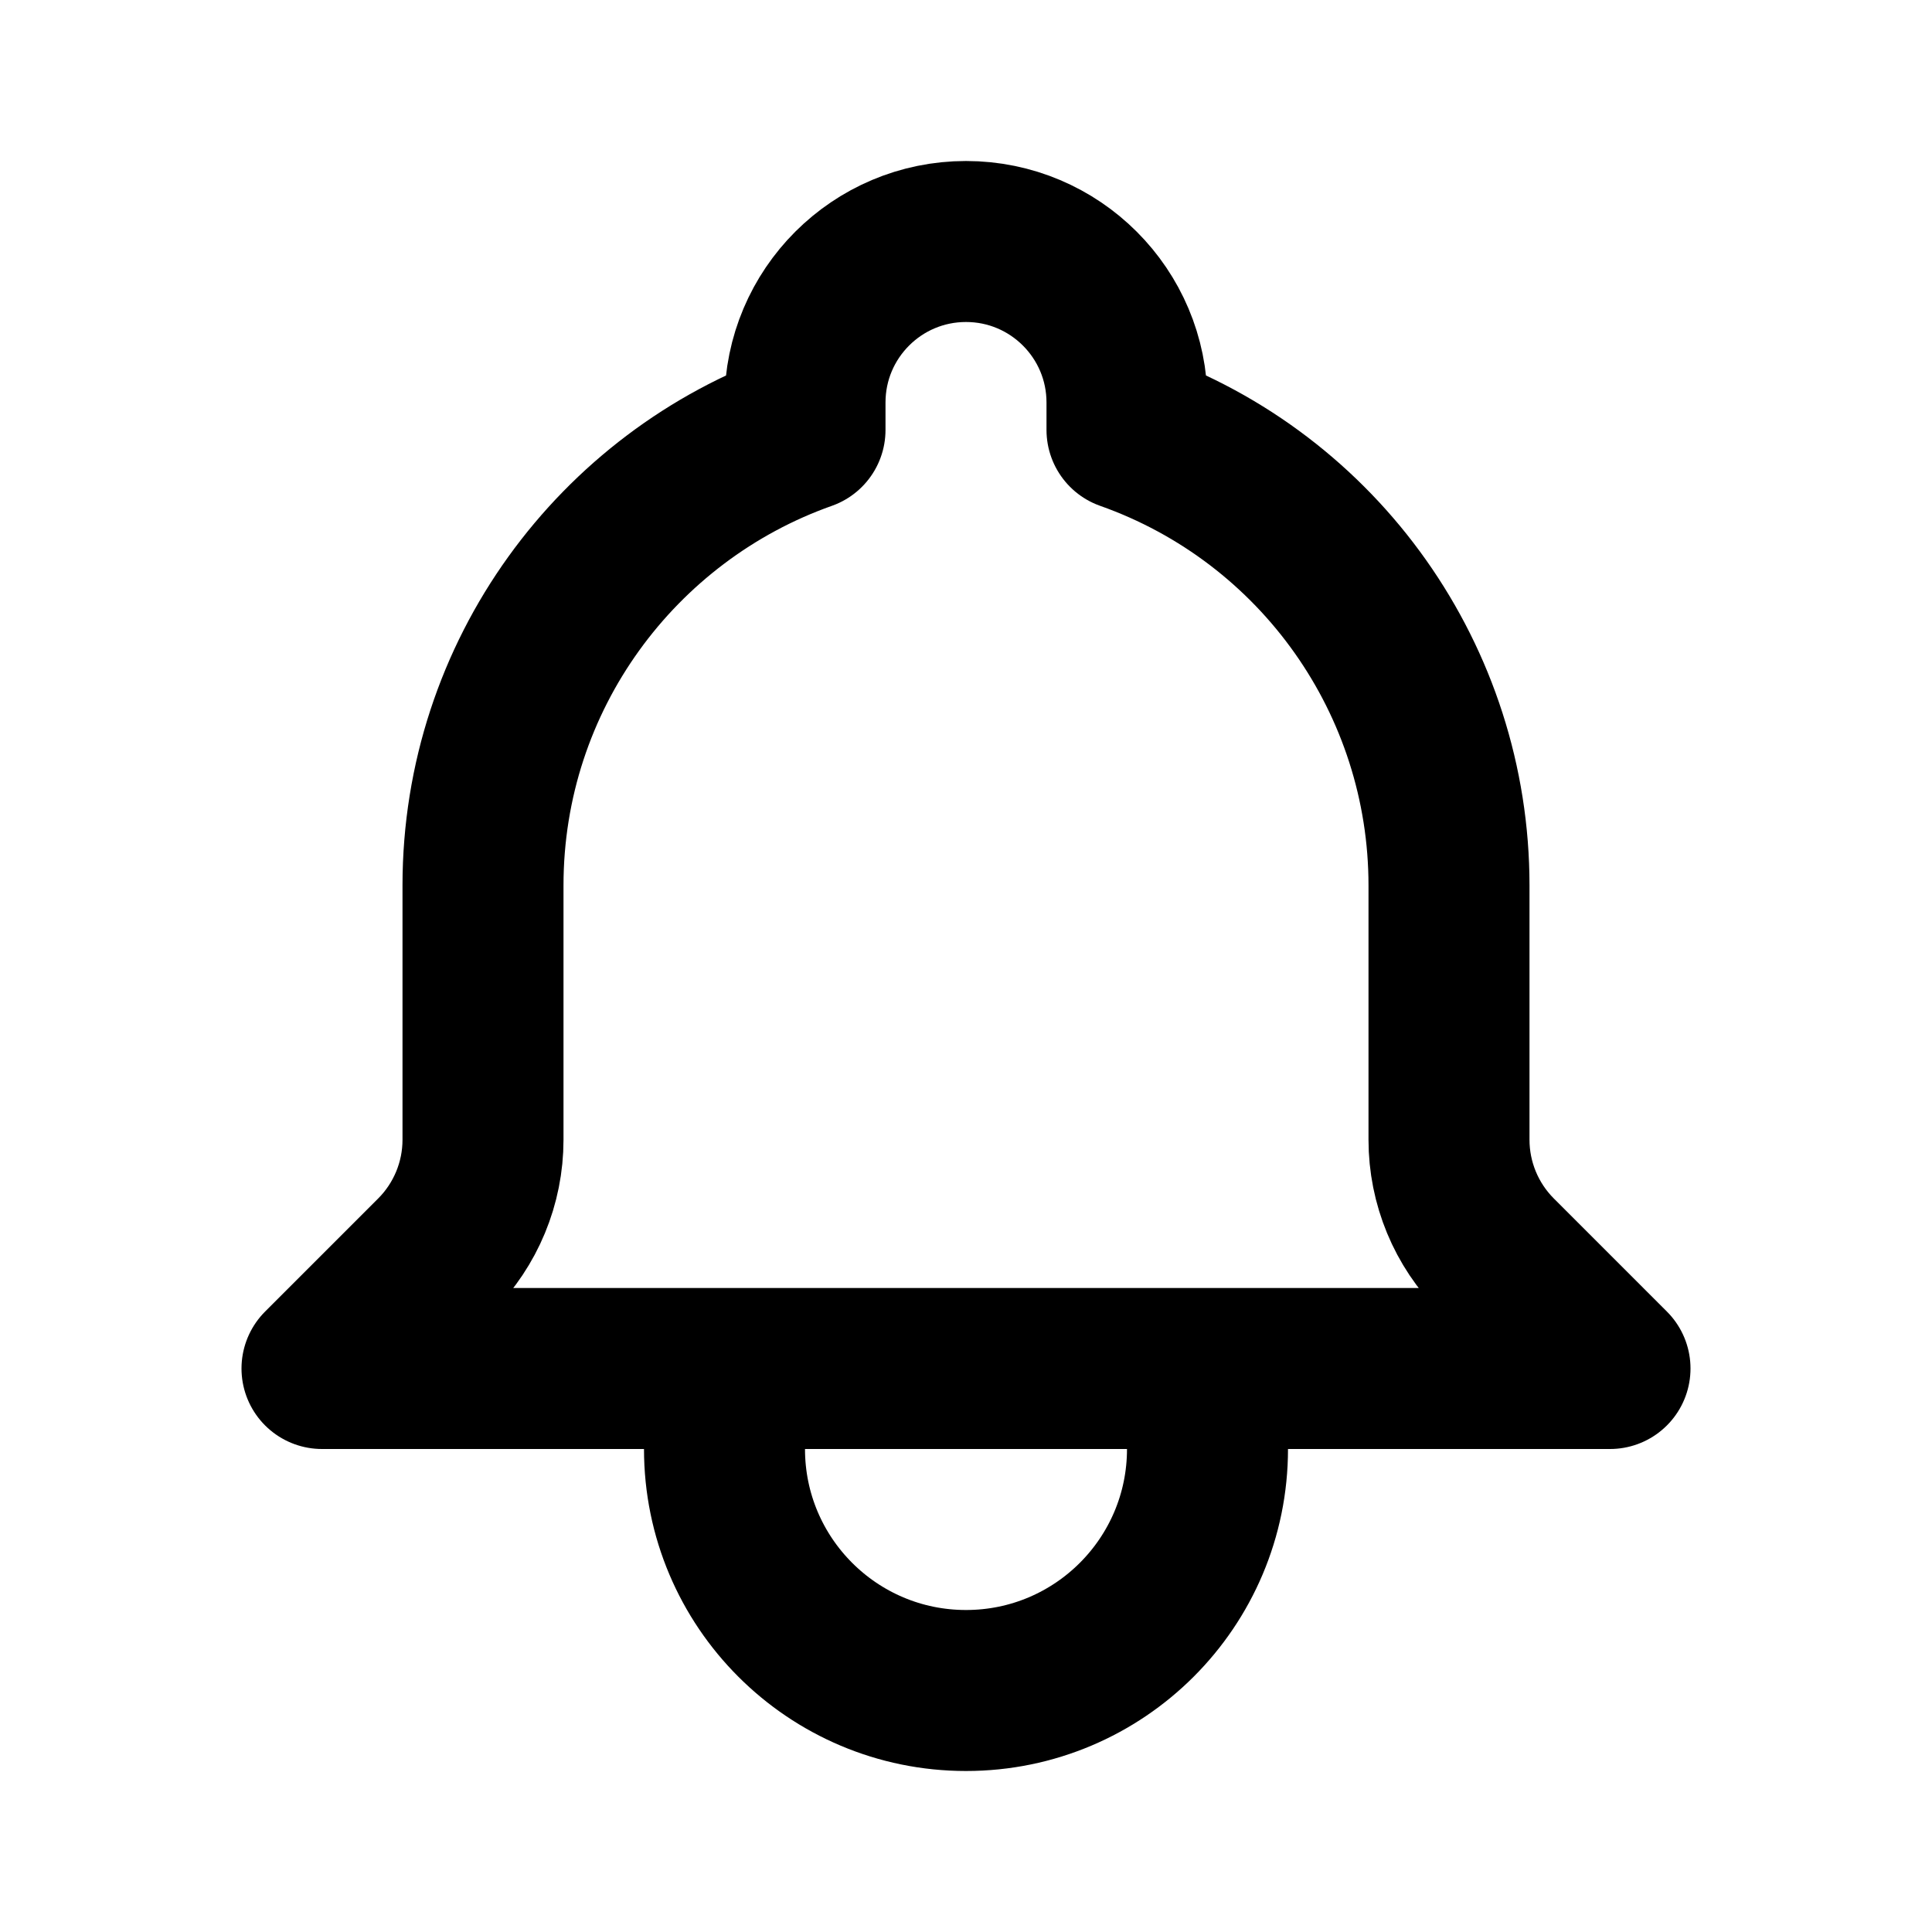
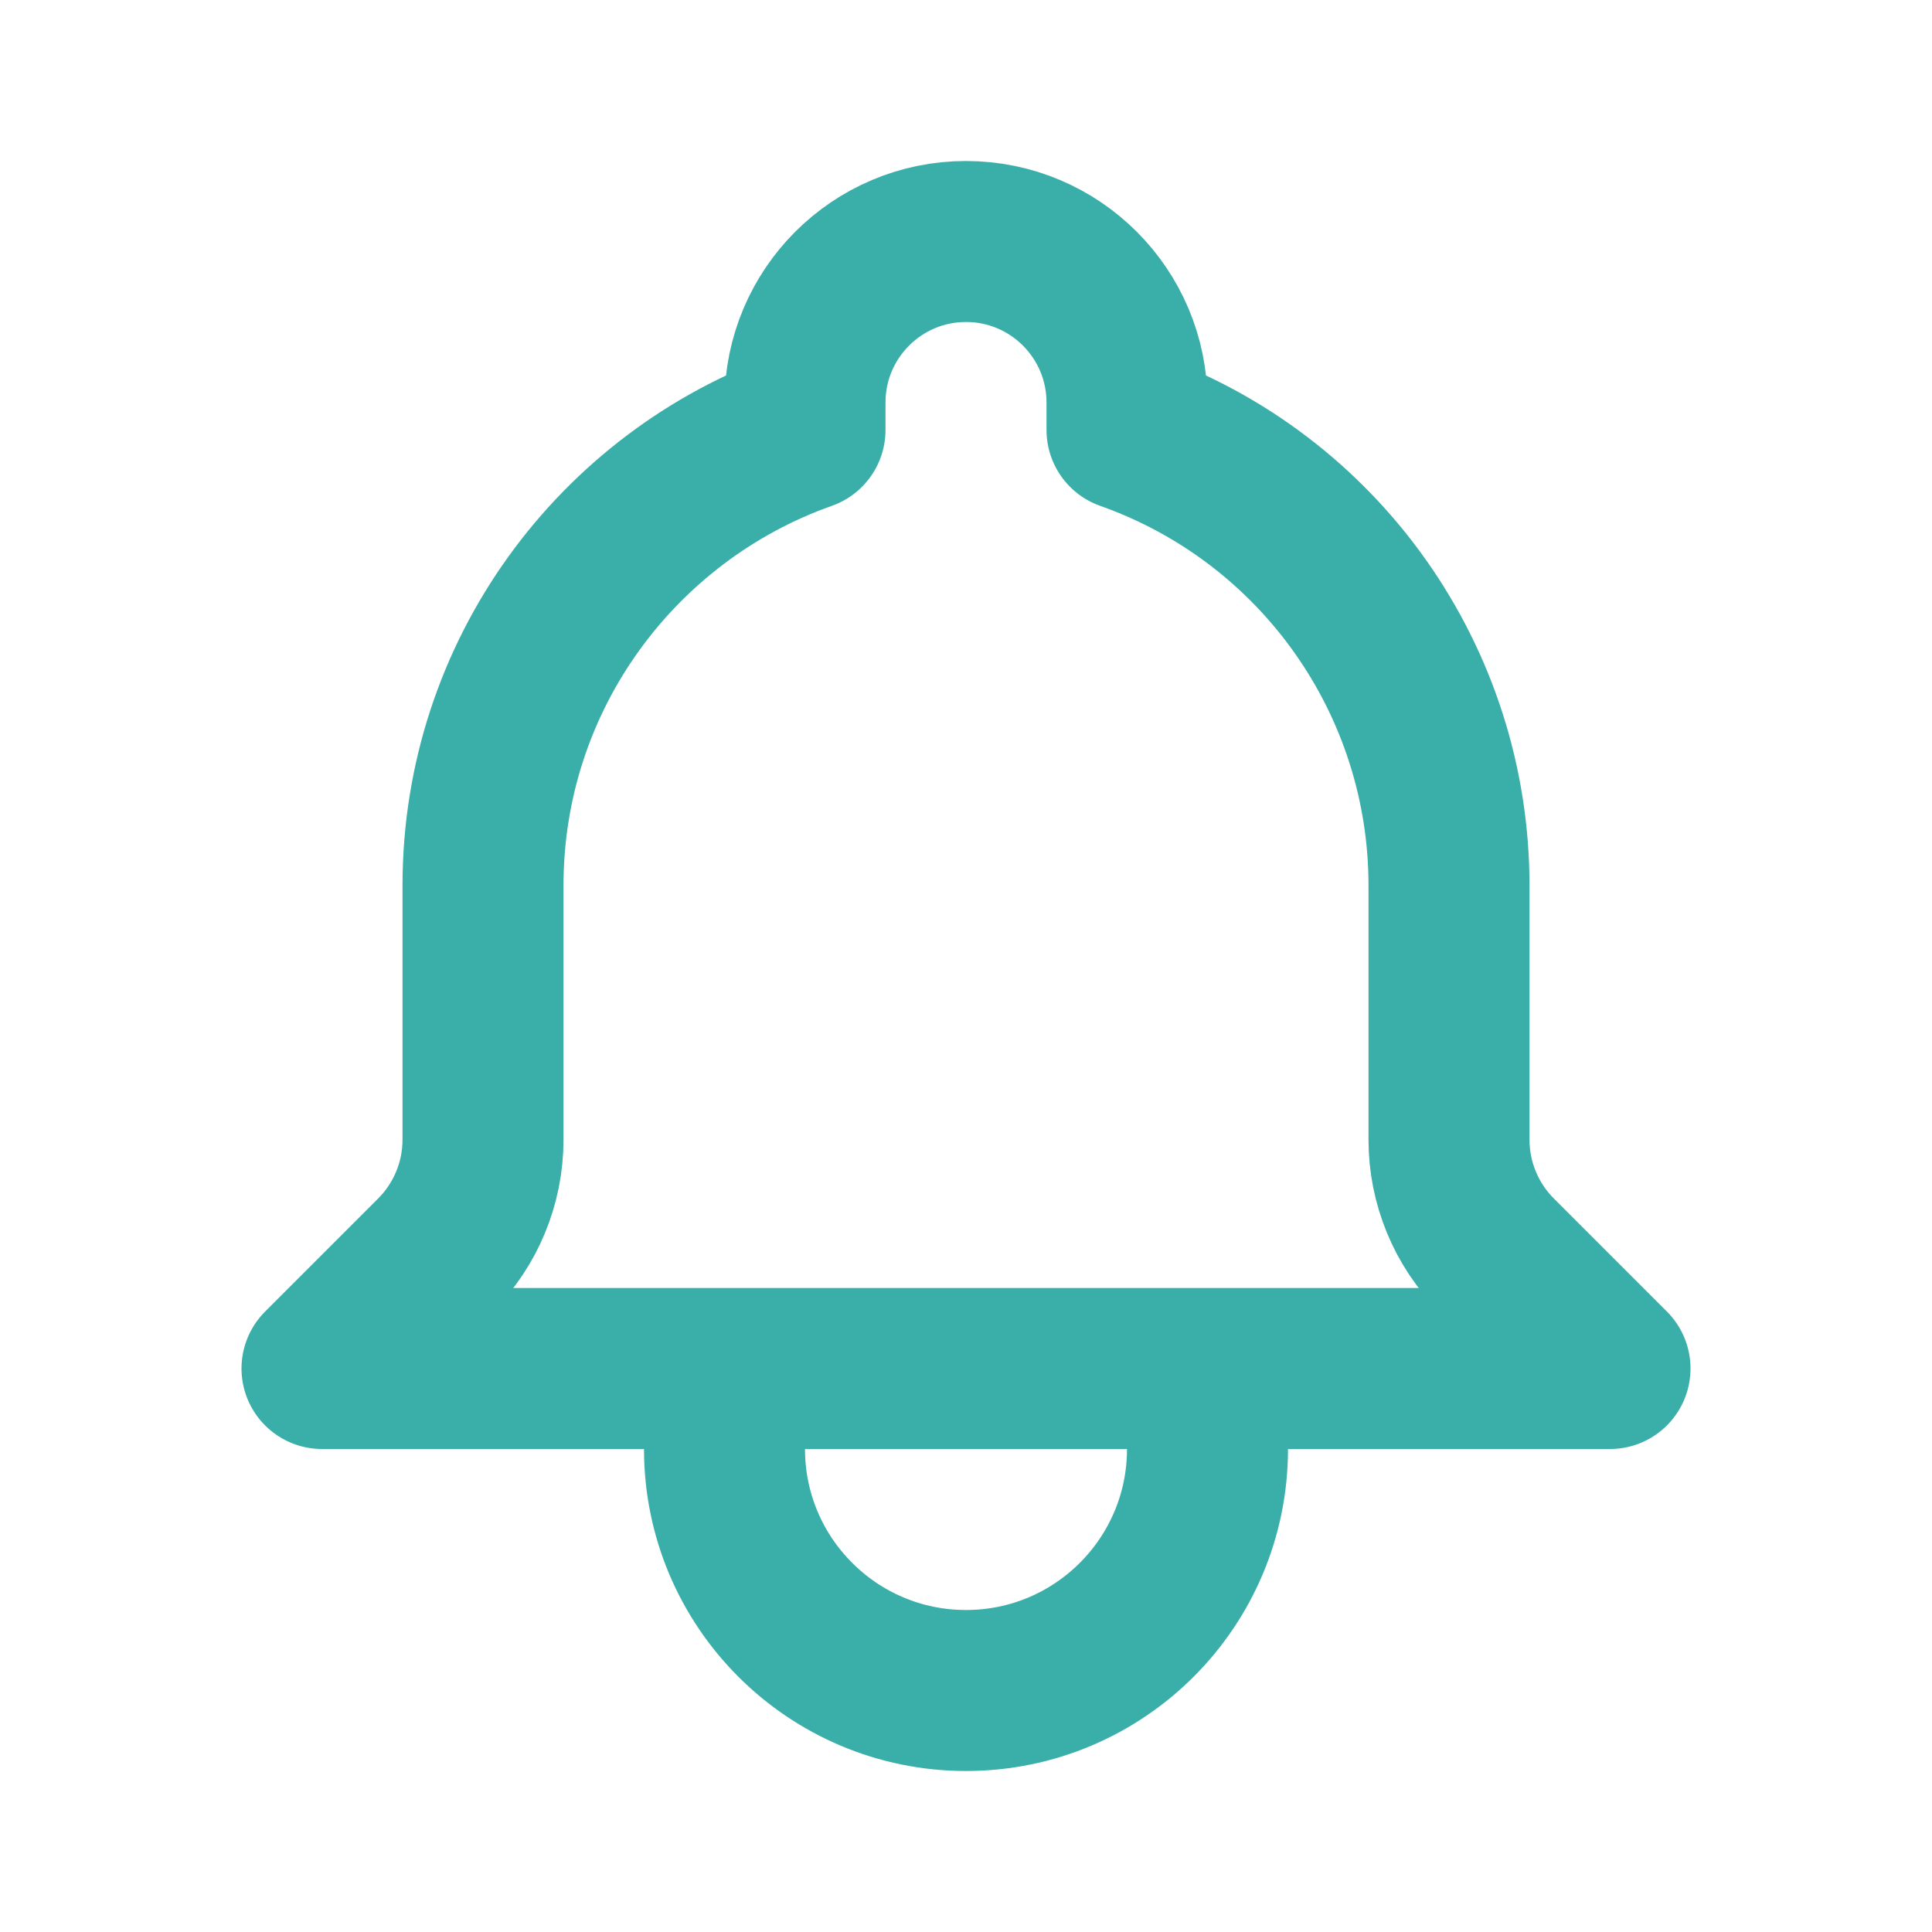
- <svg xmlns="http://www.w3.org/2000/svg" class="w-6 h-6" fill="none" stroke="currentColor" viewBox="0 0 24 24">
+ <svg xmlns="http://www.w3.org/2000/svg" class="w-6 h-6" fill="none" stroke="#3AAFA9" viewBox="0 0 24 24">
  <path stroke-linecap="round" stroke-linejoin="round" stroke-width="2" d="M15 17h5l-1.405-1.405A2.032 2.032 0 0118 14.158V11a6.002 6.002 0 00-4-5.659V5a2 2 0 10-4 0v.341C7.67 6.165 6 8.388 6 11v3.159c0 .538-.214 1.055-.595 1.436L4 17h5m6 0v1a3 3 0 11-6 0v-1m6 0H9" />
</svg>
